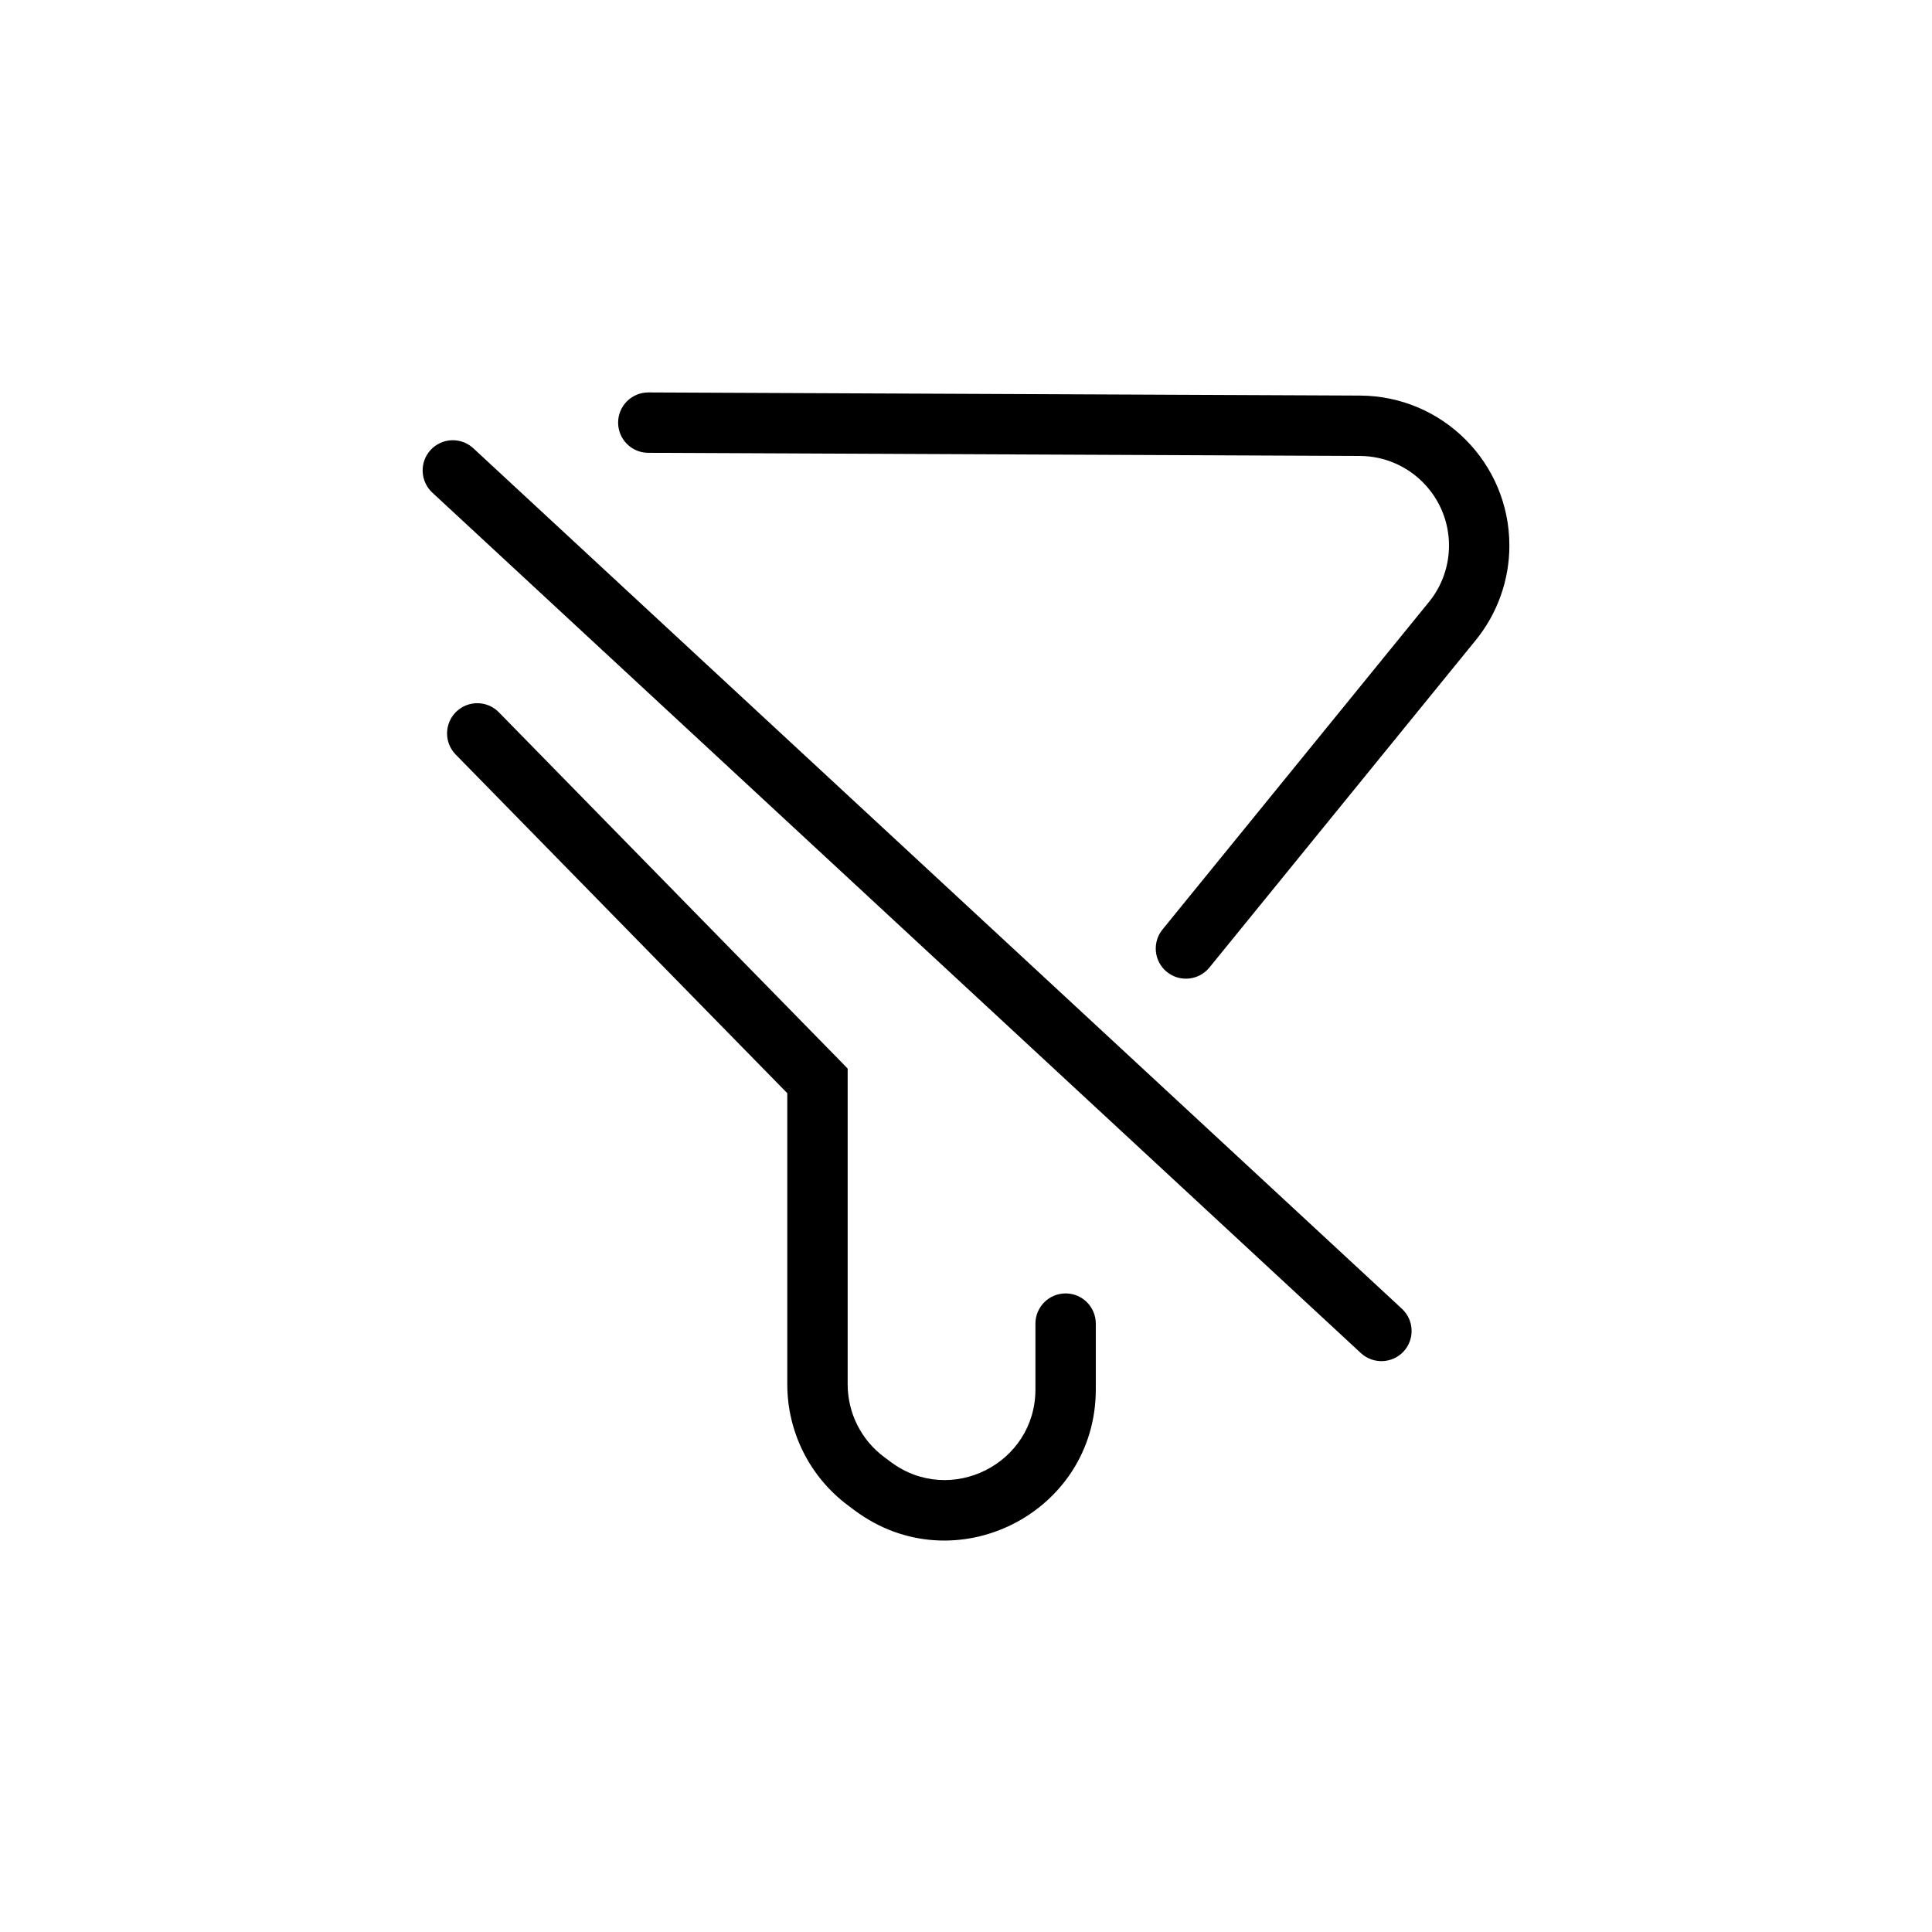
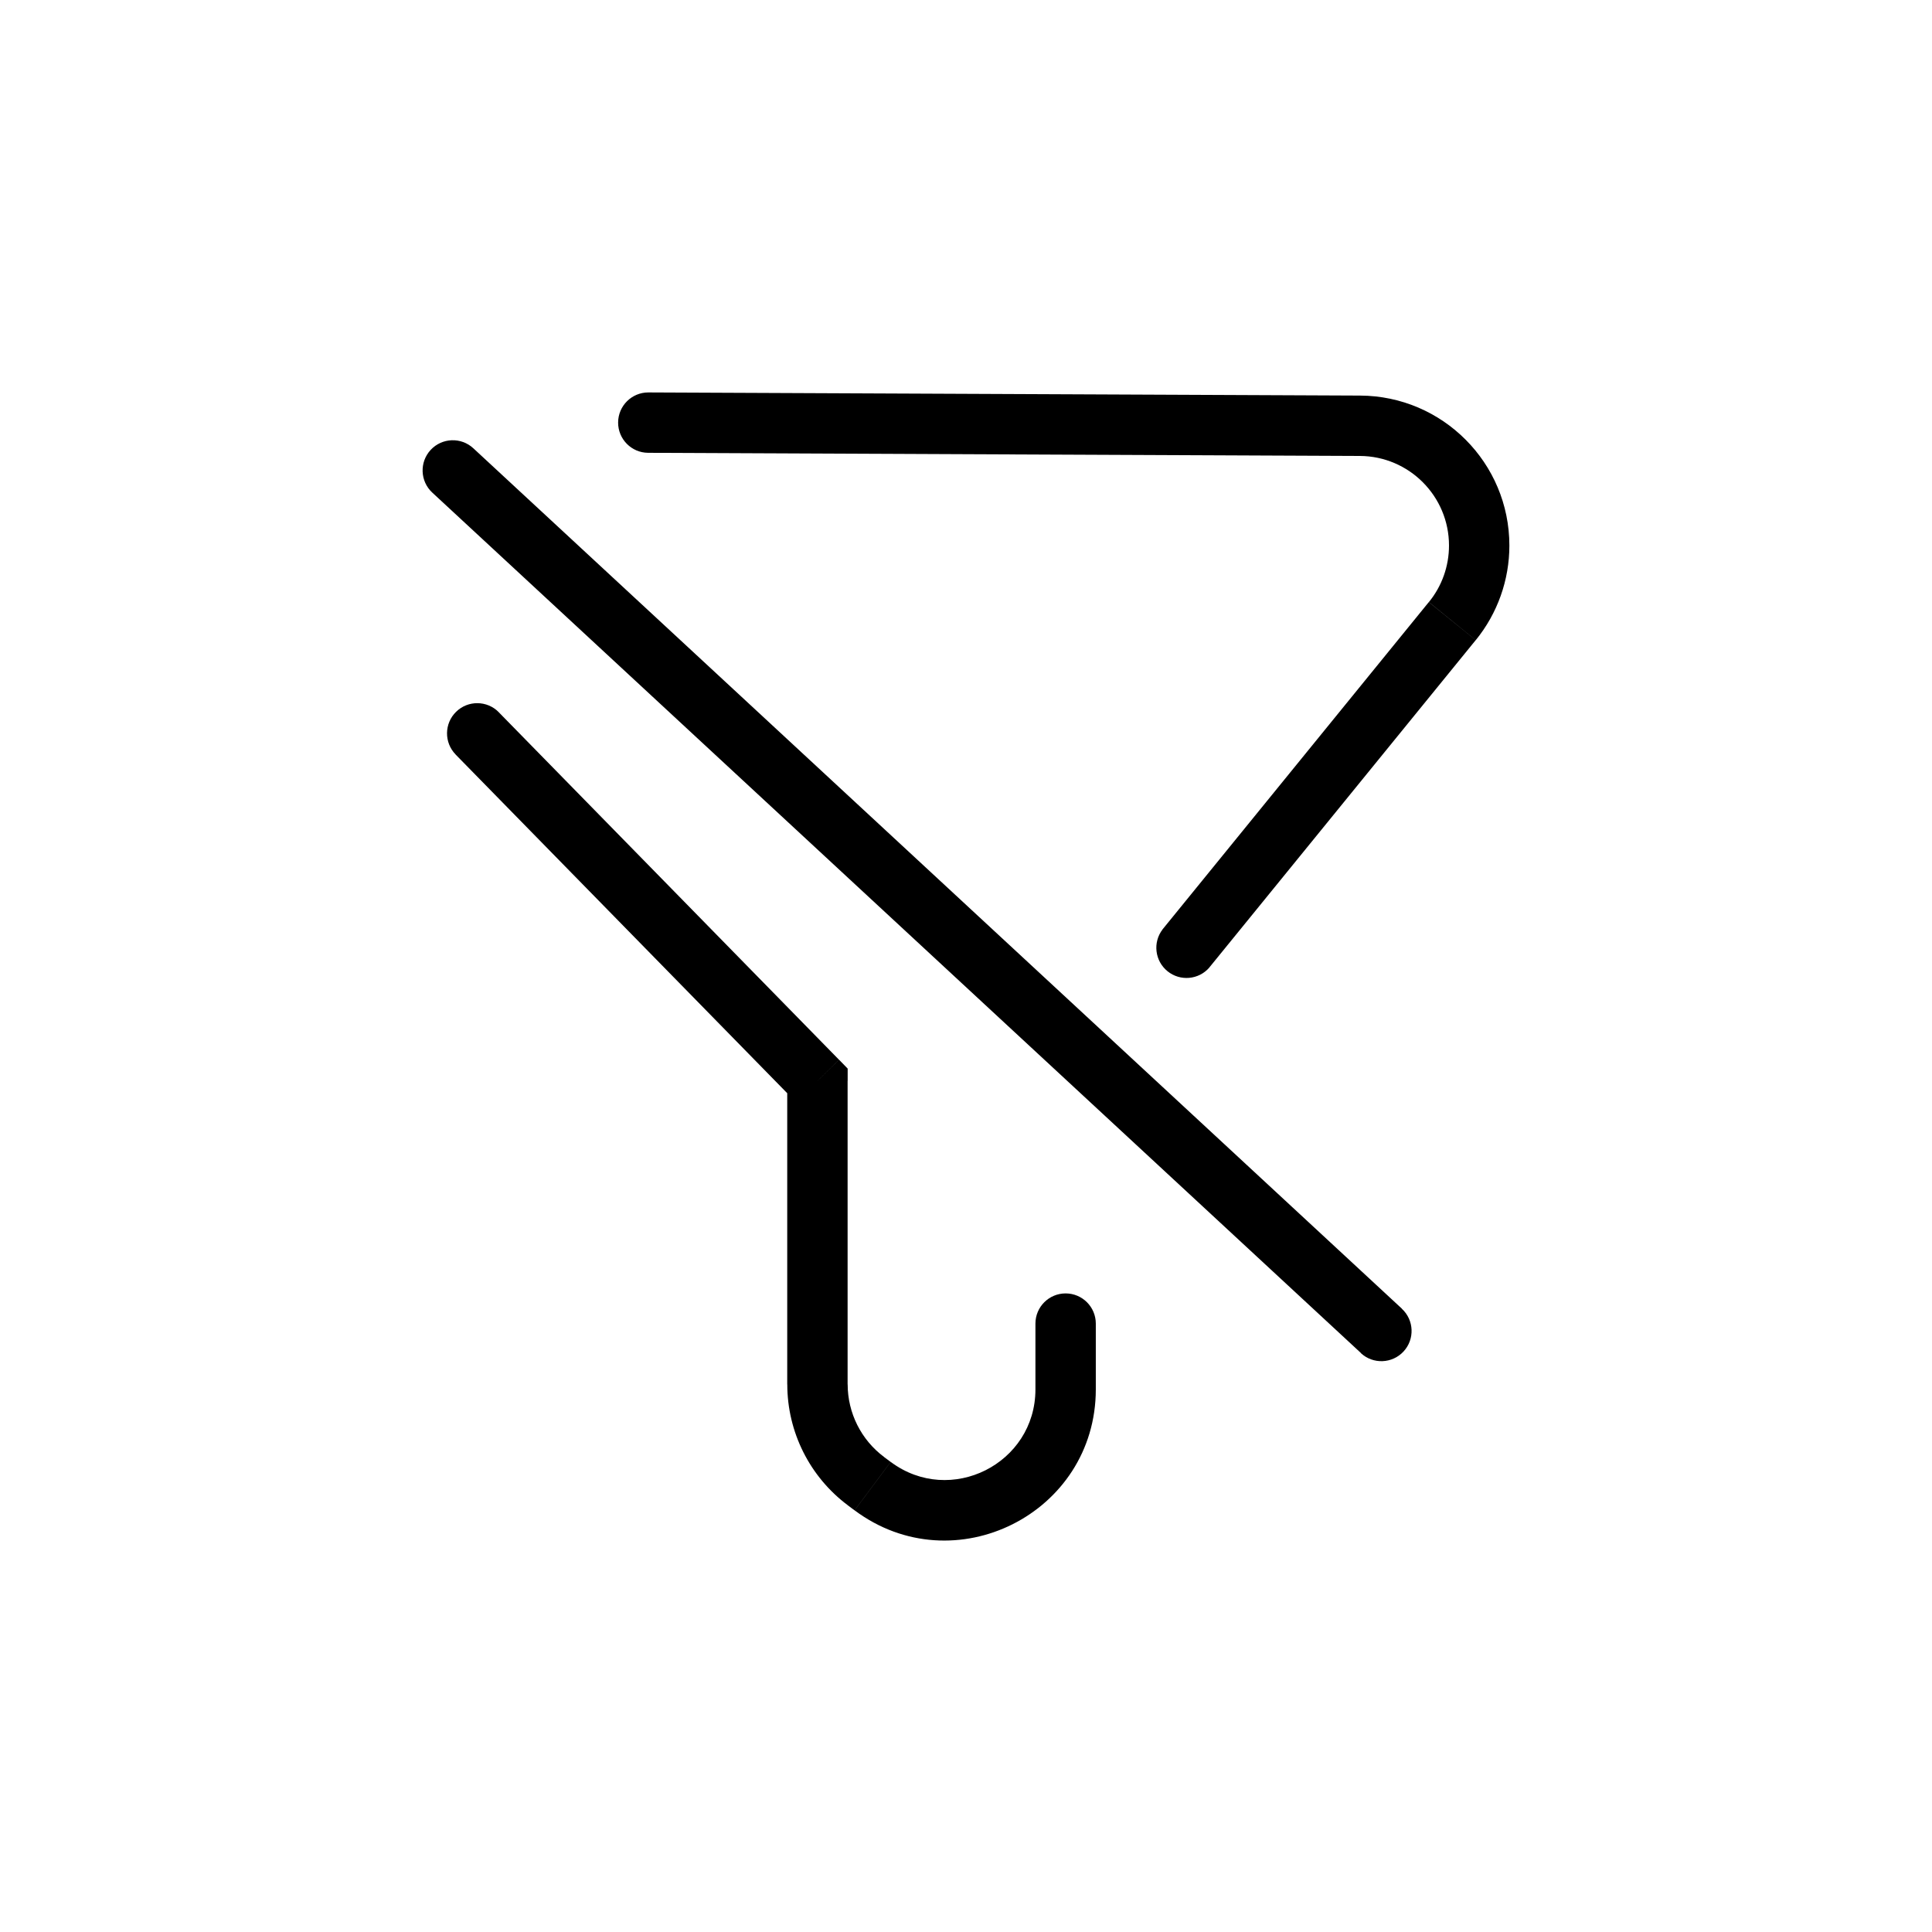
- <svg xmlns="http://www.w3.org/2000/svg" width="32" height="32" viewBox="0 0 32 32" fill="none">
-   <path d="M13.54 17.903H14.04V17.699L13.898 17.553L13.54 17.903ZM8.262 11.797C8.069 11.6 7.752 11.597 7.555 11.79C7.358 11.983 7.354 12.299 7.547 12.497L8.262 11.797ZM13.54 22.93H13.04H13.54ZM14.454 24.615L14.753 24.214L14.753 24.214L14.454 24.615ZM14.344 24.533L14.045 24.934L14.045 24.934L14.344 24.533ZM22.525 7.052L22.523 7.552L22.525 7.052ZM10.74 6.5C10.464 6.499 10.239 6.722 10.238 6.998C10.237 7.274 10.46 7.499 10.736 7.5L10.74 6.5ZM24.055 10.288L24.443 10.603L24.055 10.288ZM19.255 15.395C19.081 15.609 19.113 15.924 19.327 16.098C19.541 16.272 19.856 16.24 20.031 16.026L19.255 15.395ZM18.15 21.923C18.15 21.647 17.926 21.423 17.65 21.423C17.374 21.423 17.15 21.647 17.15 21.923H18.15ZM17.65 23.012H18.15H17.65ZM24.5 9.036H25H24.5ZM7.84 7.425C7.637 7.237 7.321 7.249 7.133 7.452C6.946 7.654 6.958 7.971 7.16 8.159L7.84 7.425ZM22.541 22.412C22.744 22.599 23.06 22.587 23.248 22.385C23.435 22.182 23.423 21.866 23.221 21.678L22.541 22.412ZM13.898 17.553L8.262 11.797L7.547 12.497L13.183 18.253L13.898 17.553ZM14.04 22.93L14.04 17.903H13.04L13.04 22.93H14.04ZM14.753 24.214L14.643 24.132L14.045 24.934L14.155 25.016L14.753 24.214ZM22.527 6.552L10.74 6.5L10.736 7.5L22.523 7.552L22.527 6.552ZM23.667 9.972L19.255 15.395L20.031 16.026L24.443 10.603L23.667 9.972ZM17.15 21.923V23.012H18.15V21.923H17.15ZM14.155 25.016C15.804 26.246 18.15 25.069 18.15 23.012H17.15C17.15 24.246 15.742 24.953 14.753 24.214L14.155 25.016ZM25 9.036C25 7.668 23.895 6.558 22.527 6.552L22.523 7.552C23.34 7.556 24 8.219 24 9.036H25ZM13.04 22.93C13.04 23.719 13.413 24.462 14.045 24.934L14.643 24.132C14.264 23.849 14.04 23.403 14.04 22.93H13.04ZM24 9.036C24 9.377 23.883 9.708 23.667 9.972L24.443 10.603C24.803 10.161 25 9.607 25 9.036H24ZM7.16 8.159L22.541 22.412L23.221 21.678L7.84 7.425L7.16 8.159Z" fill="black" />
+ <svg xmlns="http://www.w3.org/2000/svg" width="32" height="32" fill="none">
+   <path d="M13.54 17.903h.5v-.204l-.142-.146-.358.35Zm-5.278-6.106a.5.5 0 0 0-.715.7l.715-.7ZM13.54 22.93h-.5.5Zm.914 1.685.3-.4-.3.4Zm-.11-.082-.299.4.3-.4Zm8.181-17.48-.002.5.002-.5ZM10.74 6.5a.5.5 0 1 0-.004 1l.004-1Zm13.315 3.788.388.315-.388-.315Zm-4.8 5.107a.5.5 0 0 0 .776.63l-.776-.63Zm-1.105 6.528a.5.5 0 0 0-1 0h1Zm-.5 1.089h.5-.5ZM24.5 9.036h.5-.5ZM7.84 7.425a.5.5 0 1 0-.68.734l.68-.734ZM22.54 22.412a.5.5 0 0 0 .68-.734l-.68.733Zm-8.643-4.859-5.636-5.756-.715.7 5.636 5.756.715-.7Zm.142 5.377v-5.027h-1v5.027h1Zm.713 1.284-.11-.082-.598.802.11.082.598-.802Zm7.774-17.662L10.74 6.5l-.004 1 11.787.052.004-1Zm1.14 3.42-4.412 5.423.776.63 4.412-5.422-.776-.63ZM17.15 21.923v1.089h1v-1.089h-1Zm-2.995 3.093c1.649 1.23 3.995.053 3.995-2.004h-1c0 1.234-1.408 1.94-2.397 1.202l-.598.802ZM25 9.036a2.484 2.484 0 0 0-2.473-2.484l-.004 1A1.484 1.484 0 0 1 24 9.036h1ZM13.04 22.93a2.5 2.5 0 0 0 1.005 2.004l.598-.802a1.5 1.5 0 0 1-.603-1.202h-1ZM24 9.036c0 .341-.117.672-.333.936l.776.631c.36-.442.557-.996.557-1.567h-1ZM7.16 8.159 22.541 22.41l.68-.733L7.84 7.425l-.68.734Z" fill="#000" />
</svg>
